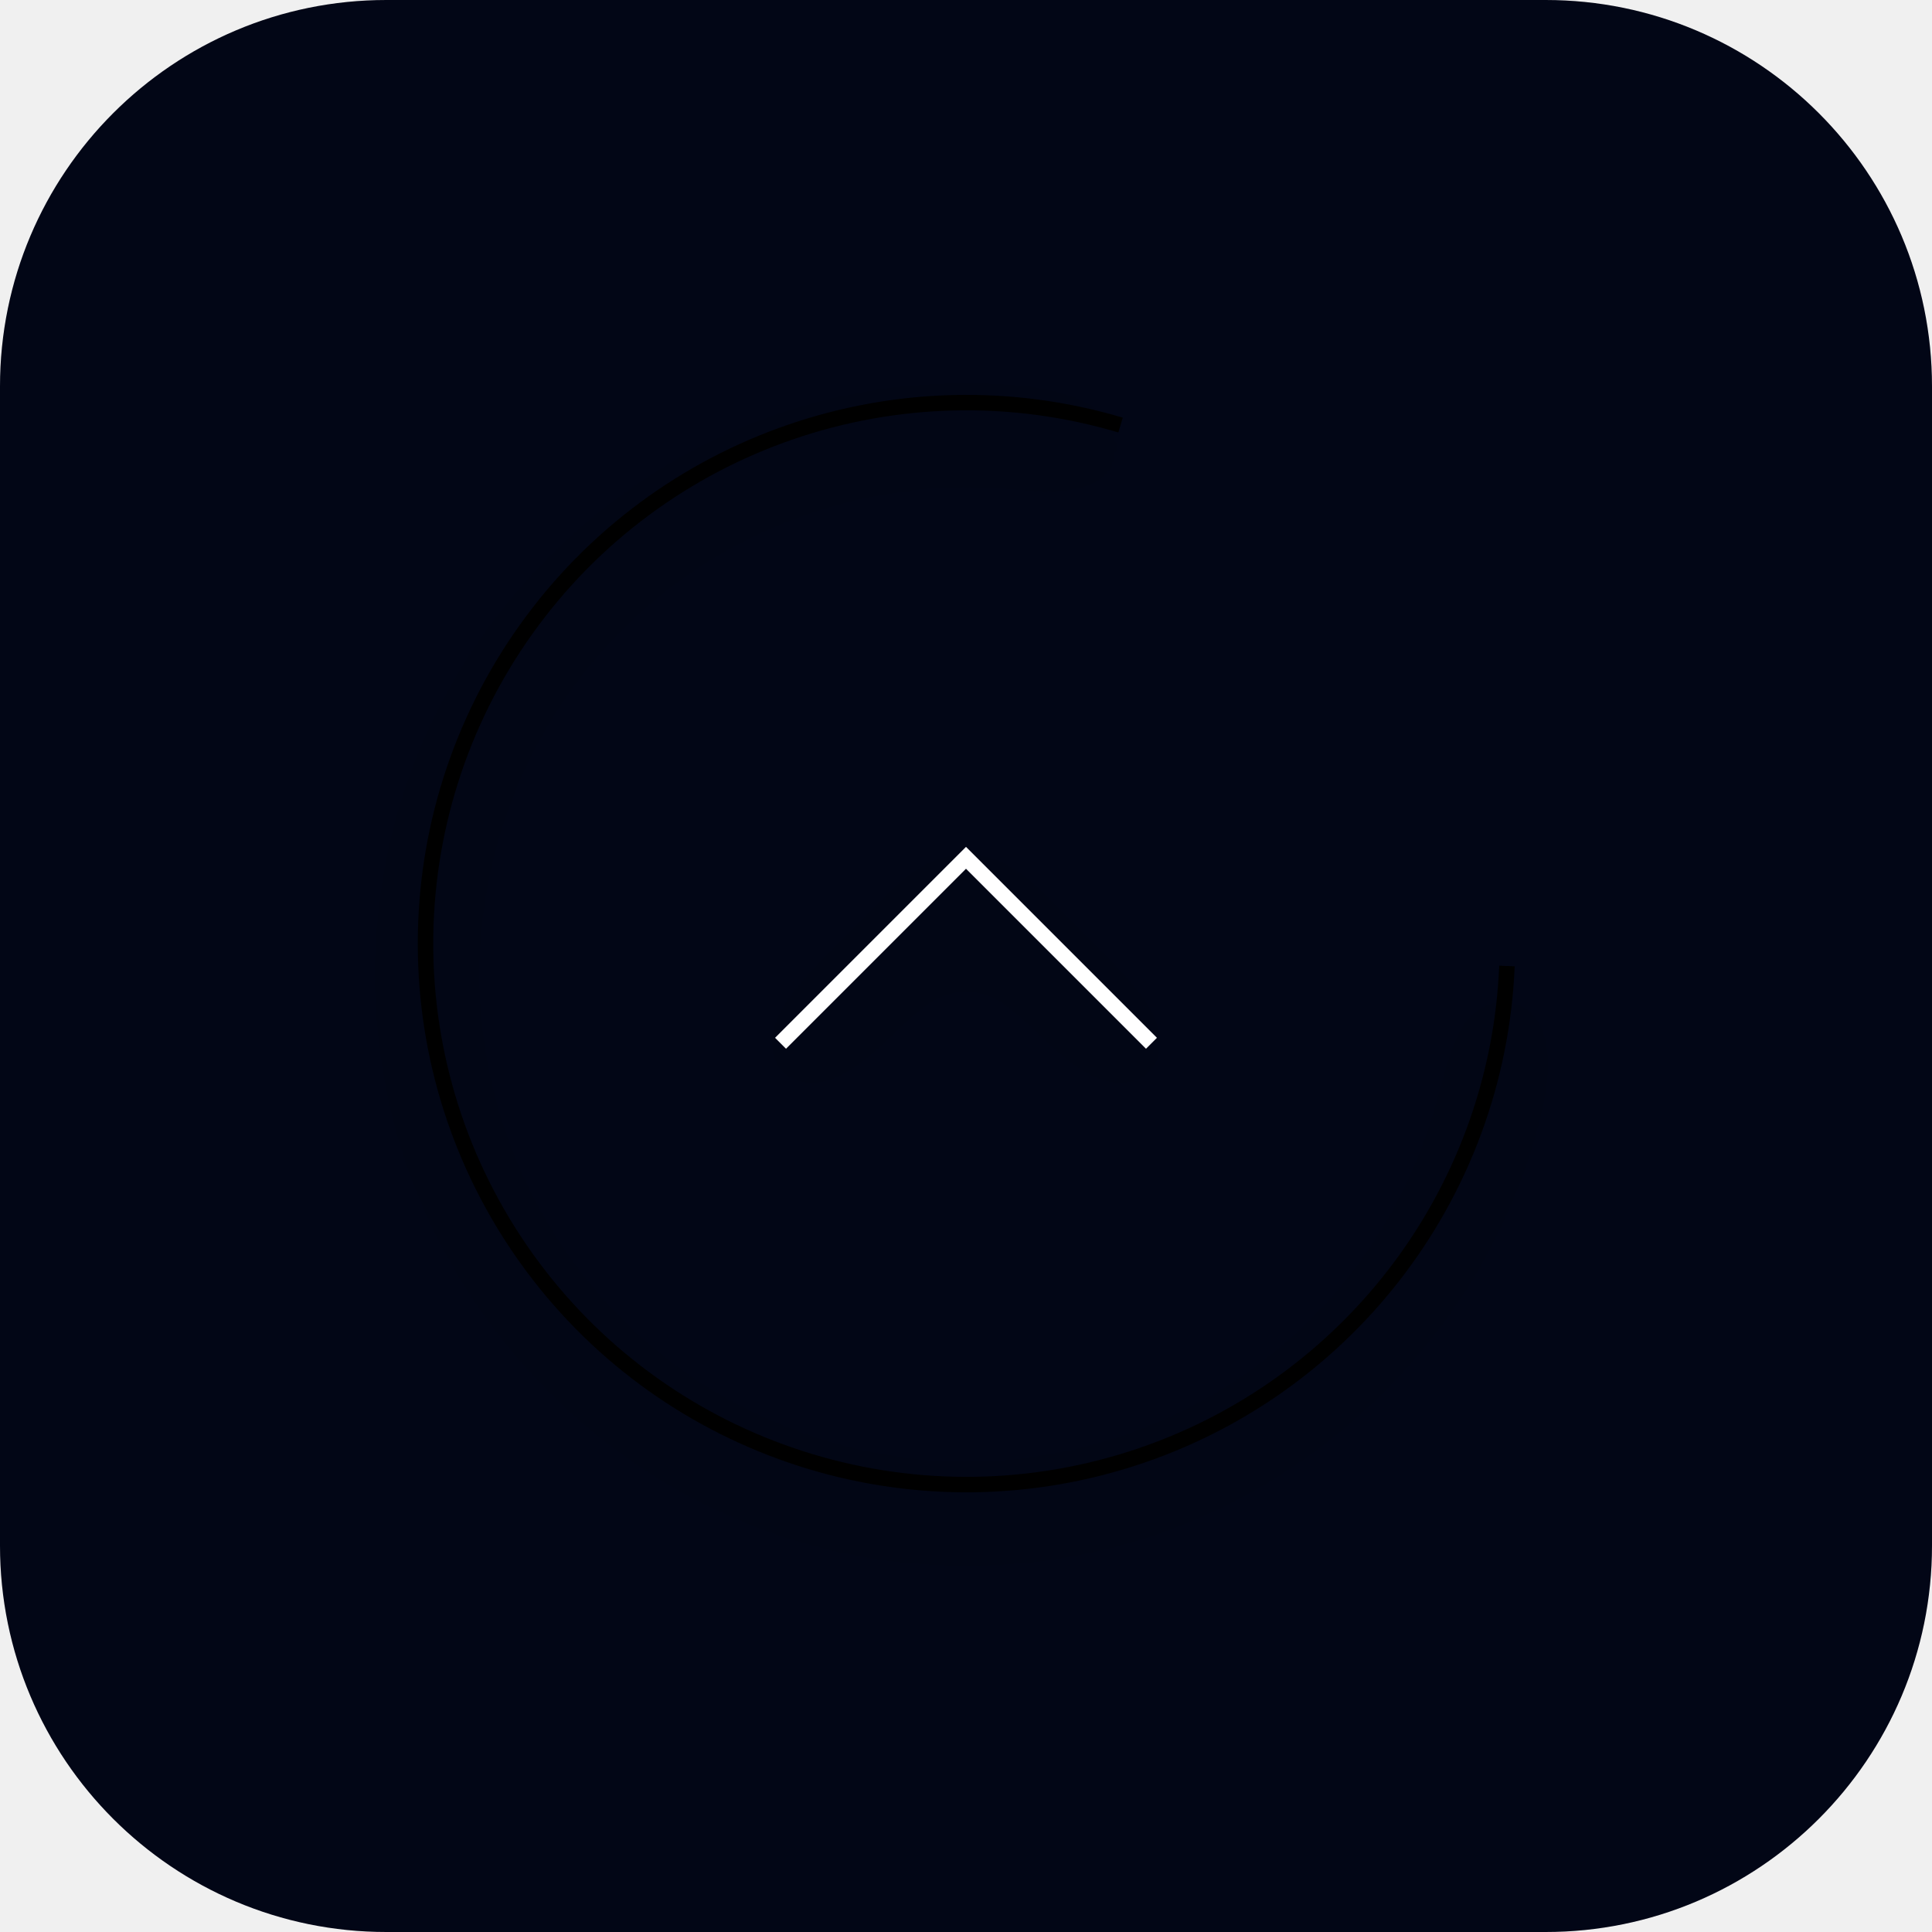
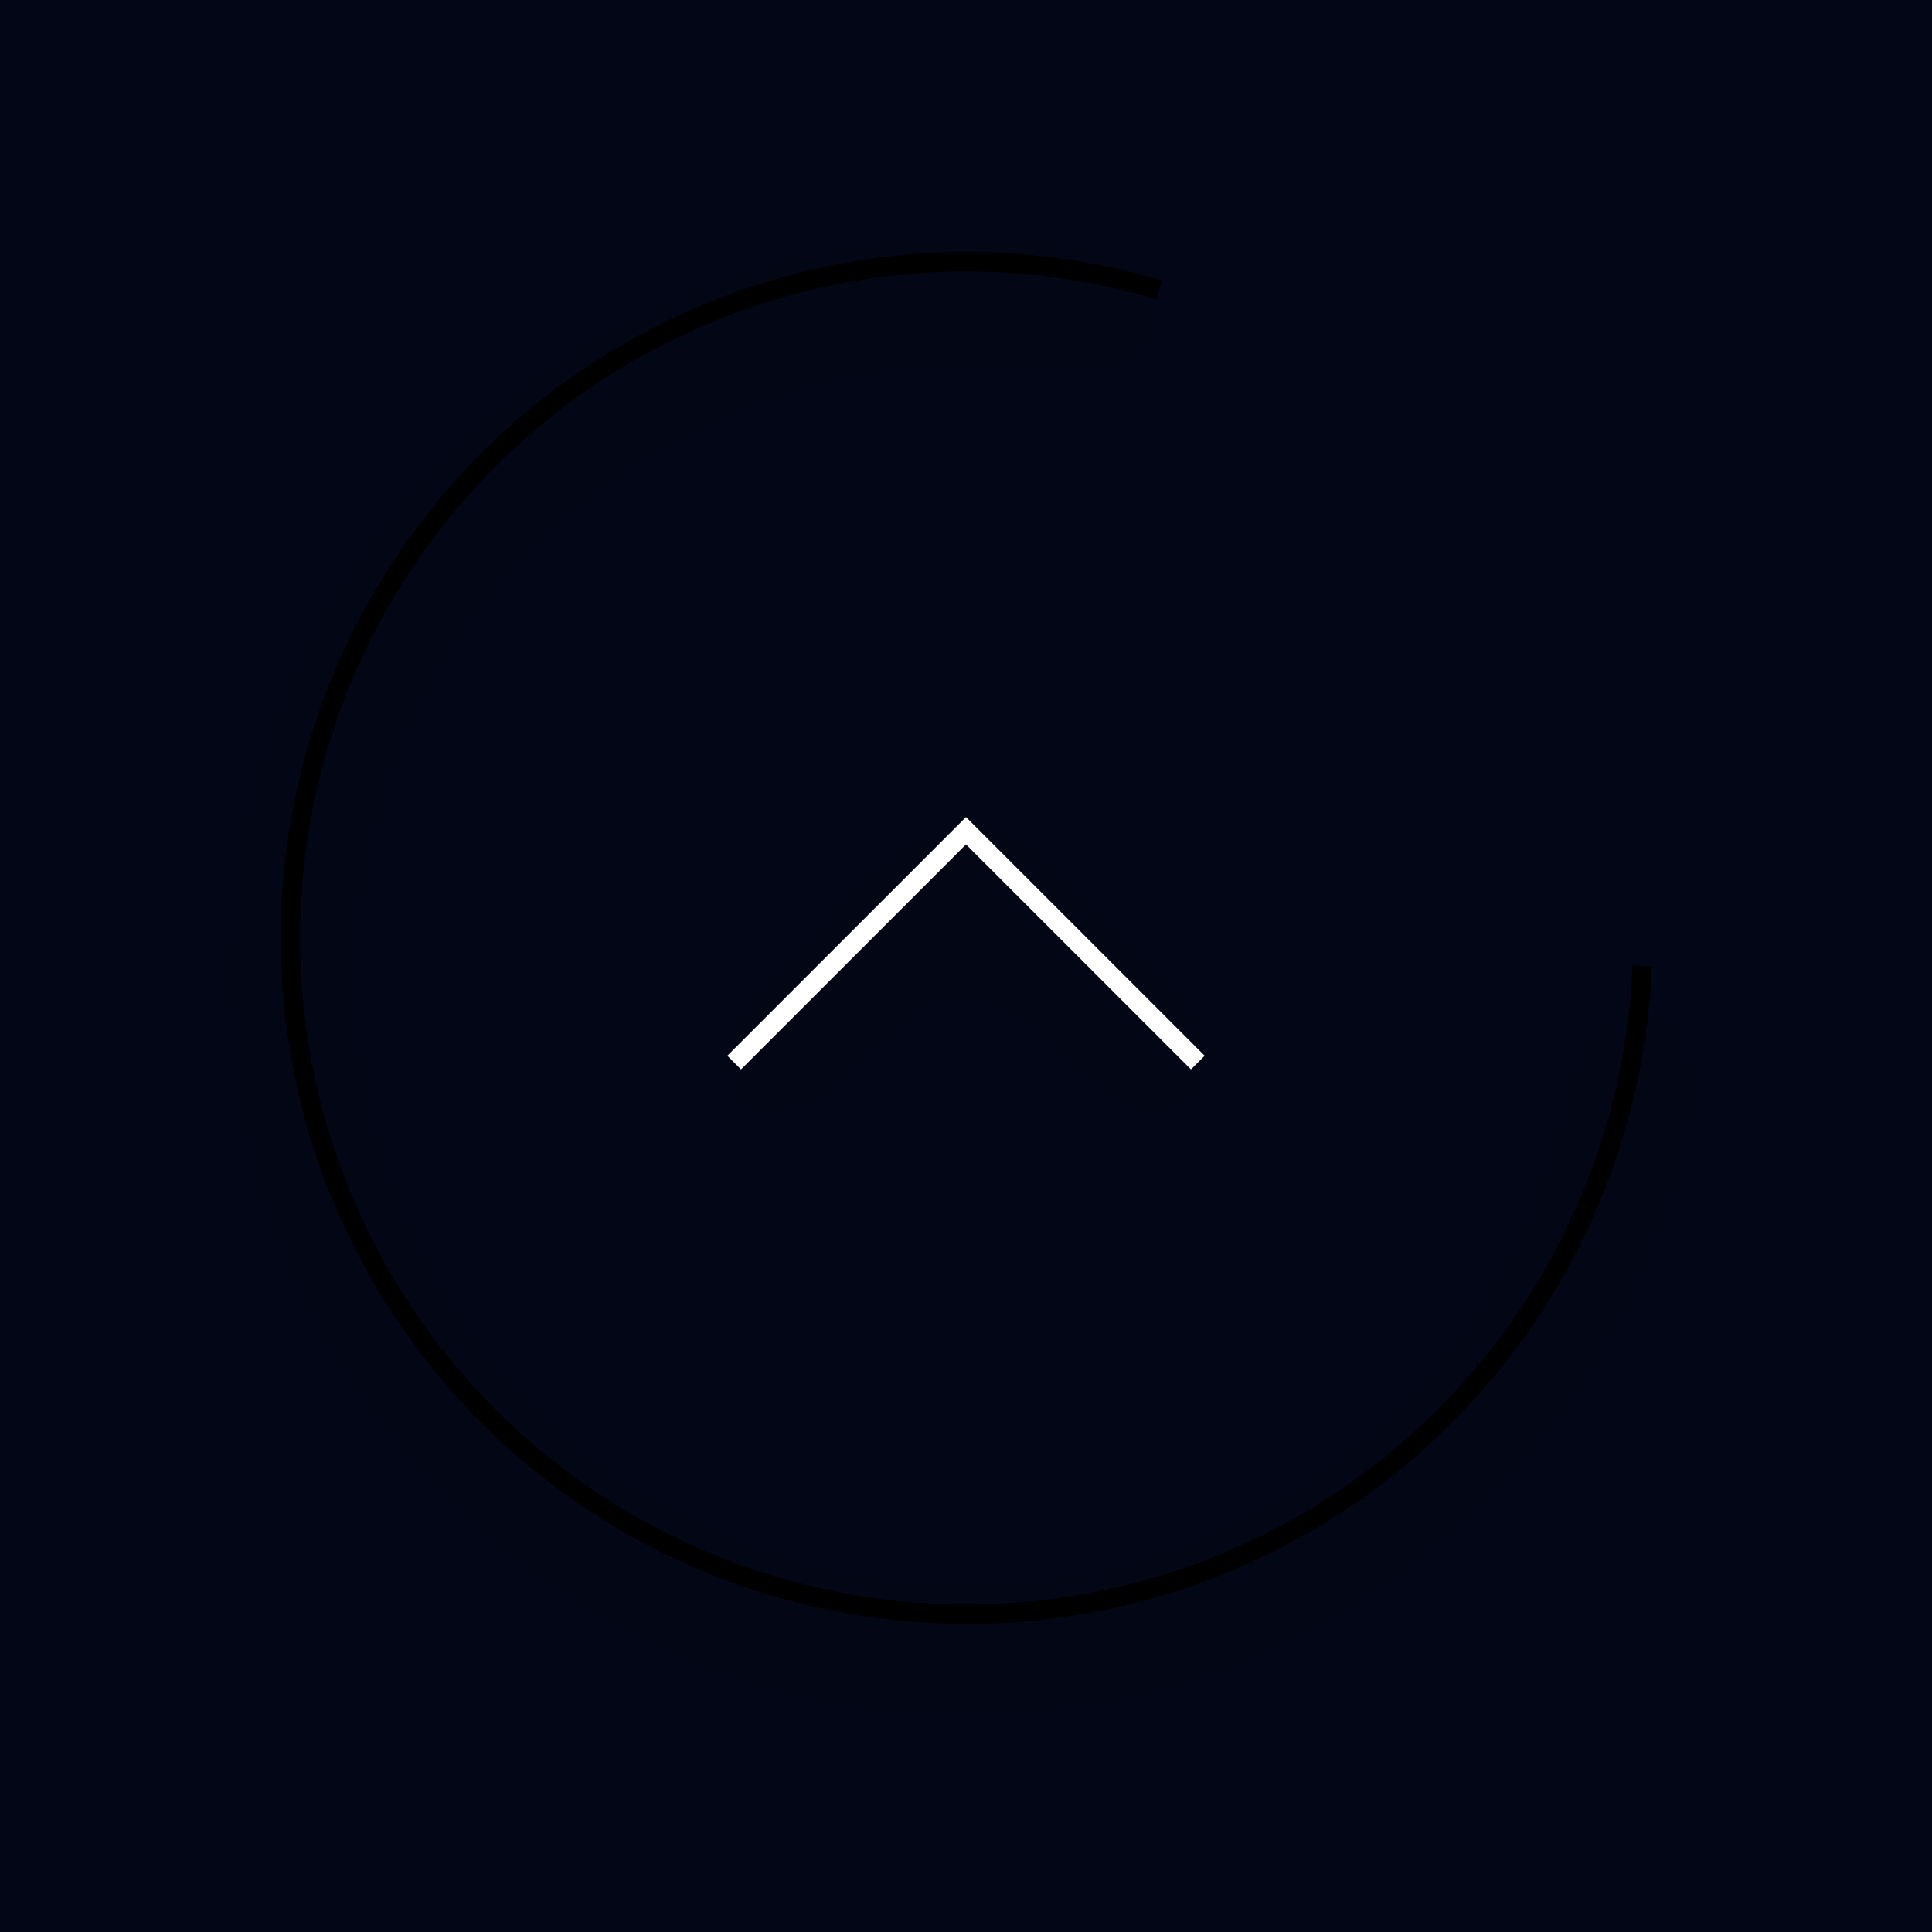
<svg xmlns="http://www.w3.org/2000/svg" width="512" height="512" viewBox="0 0 100 100">
  <defs>
    <linearGradient id="logoGradient" x1="0%" y1="0%" x2="100%" y2="100%">
      <stop offset="0%" stopColor="#4f46e5" />
      <stop offset="50%" stopColor="#8b5cf6" />
      <stop offset="100%" stopColor="#d946ef" />
    </linearGradient>
    <filter id="shadow" x="-20%" y="-20%" width="140%" height="140%">
      <feGaussianBlur in="SourceAlpha" stdDeviation="3" />
      <feOffset dx="0" dy="2" result="offsetblur" />
      <feComponentTransfer>
        <feFuncA type="linear" slope="0.3" />
      </feComponentTransfer>
      <feMerge>
        <feMergeNode />
        <feMergeNode in="SourceGraphic" />
      </feMerge>
    </filter>
  </defs>
-   <rect width="100" height="100" rx="20" fill="#020617" />
-   <rect width="100" height="100" rx="20" fill="url(#logoGradient)" opacity="0.05" />
-   <g transform="scale(0.8) translate(12.5, 12.5)" filter="url(#shadow)">
+   <rect width="100" height="100" fill="#020617" />
+   <rect width="100" height="100" fill="url(#logoGradient)" opacity="0.05" />
+   <g filter="url(#shadow)">
    <path d="M 60,15 A 35,35 0 1 0 85,50" stroke="url(#logoGradient)" strokeWidth="15" strokeLinecap="round" fill="none" />
    <path d="M 38,55 L 50,43 L 62,55" stroke="white" strokeWidth="12" strokeLinecap="round" strokeLinejoin="round" fill="none" />
  </g>
</svg>
